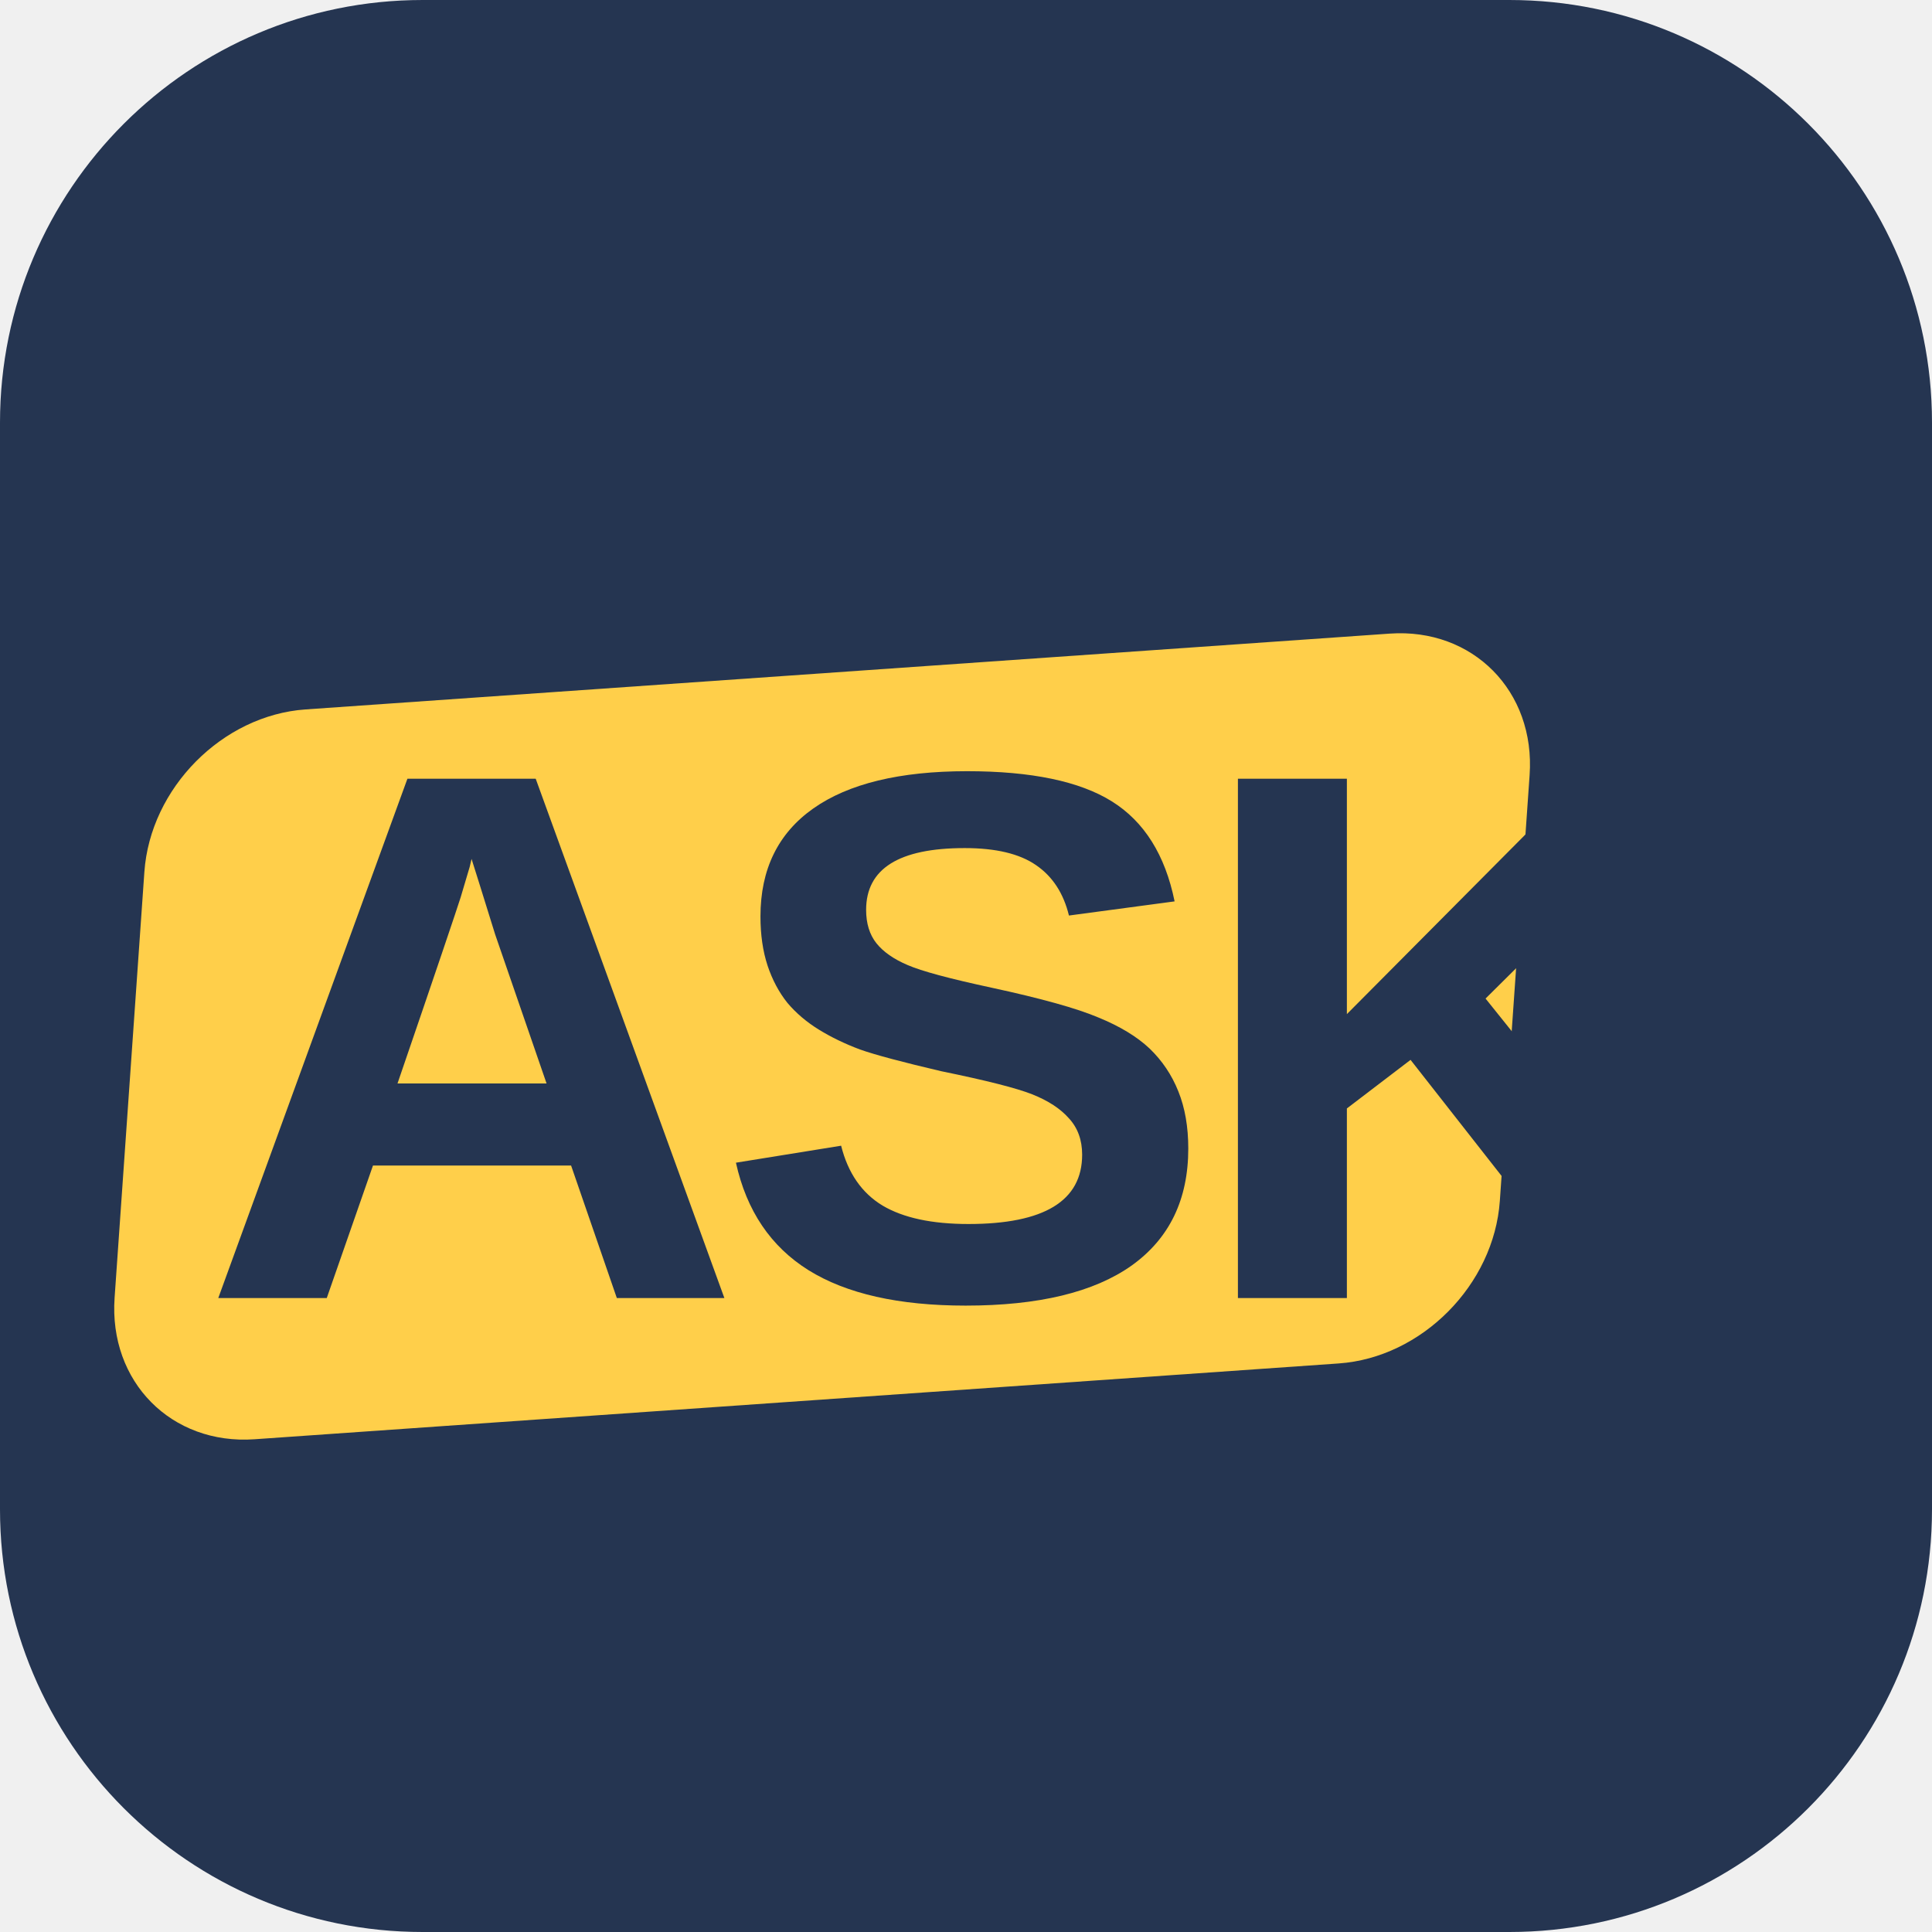
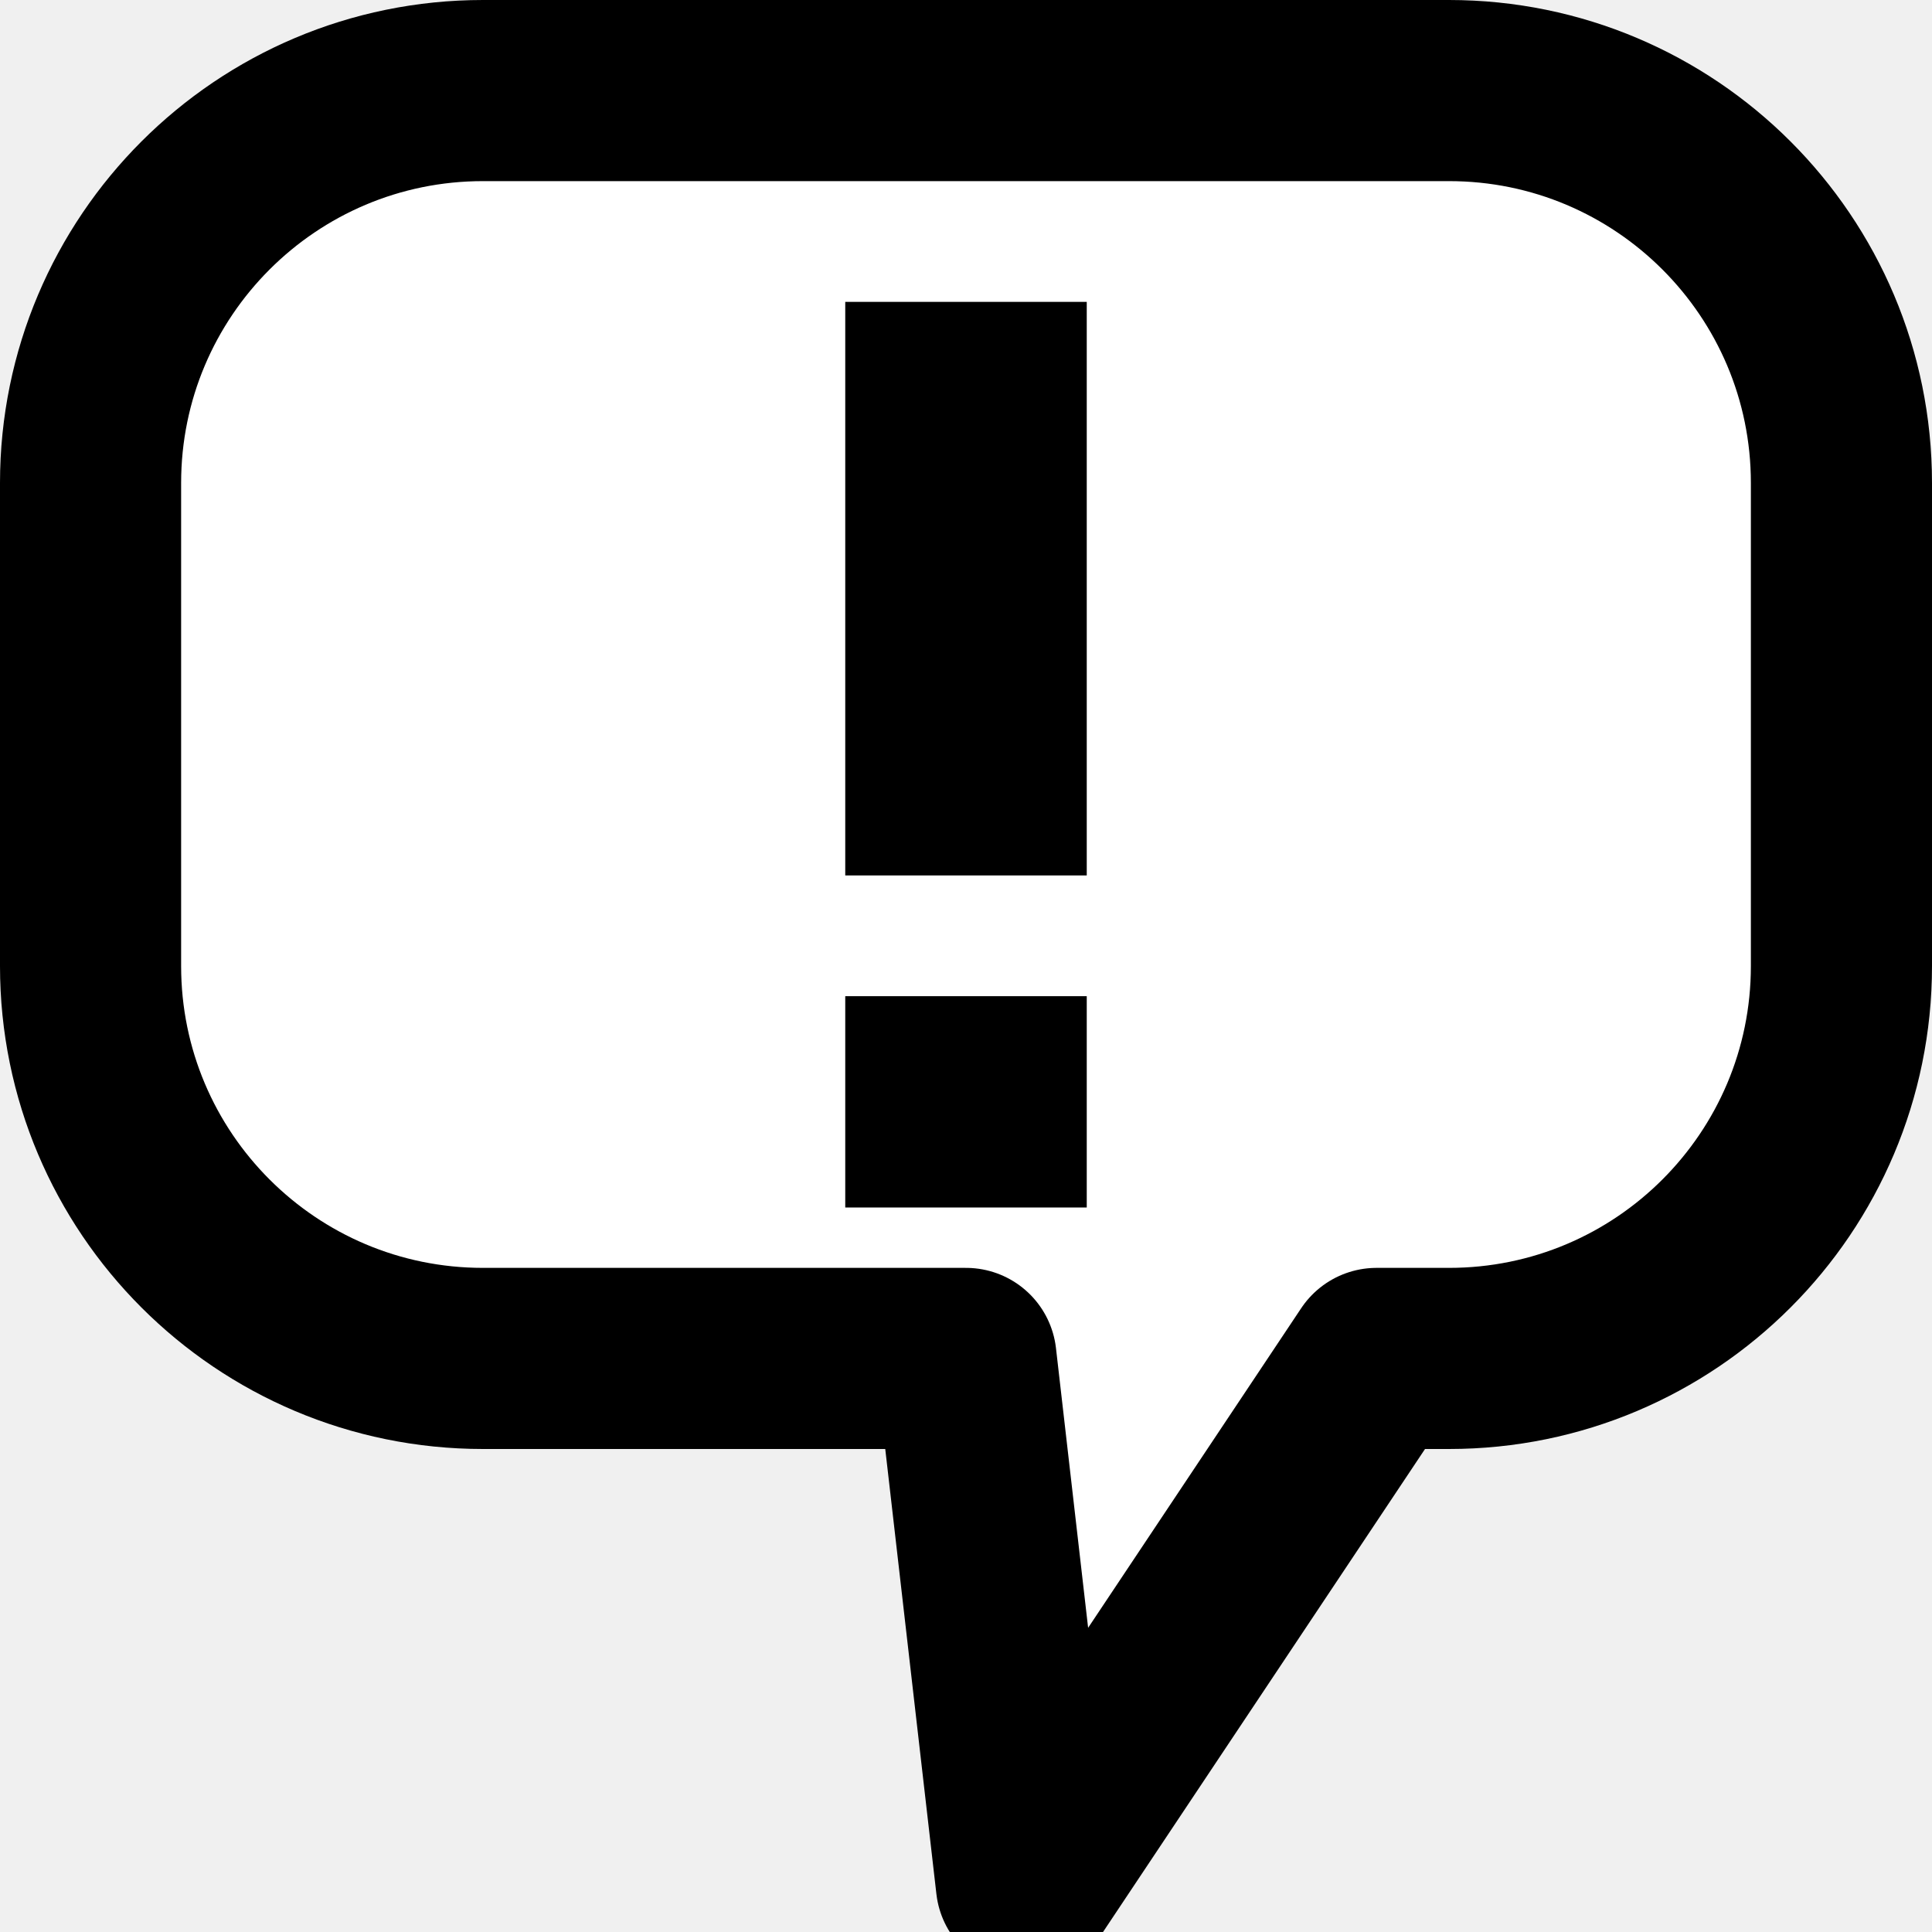
- <svg xmlns="http://www.w3.org/2000/svg" viewBox="0 0 64 64">
-   <rect width="64" height="64" rx="14" fill="#253551" />
-   <rect x="9" y="22" width="46" height="24" rx="5" fill="#ffcf4a" transform="rotate(-4 32 34) skewX(-8)" />
-   <text x="32" y="43" text-anchor="middle" font-family="-apple-system, 'Helvetica Neue', Arial, sans-serif" font-size="25" font-weight="800" letter-spacing="-1" fill="#253551">ASK</text>
+ <svg xmlns="http://www.w3.org/2000/svg" viewBox="0 0 16 16">
+   <path d="M4 .75h8A3.25 3.25 0 0 1 15.25 4v4A3.25 3.25 0 0 1 12 11.25h-.6L8.5 15.6 8 11.25H4A3.25 3.25 0 0 1 .75 8V4A3.25 3.25 0 0 1 4 .75Z" fill="#fff" stroke="#000" stroke-width="1.5" stroke-linejoin="round" />
+   <path d="M7 2.5h2v4.75H7zM7 8.25h2v1.75H7z" fill="#000" />
</svg>
